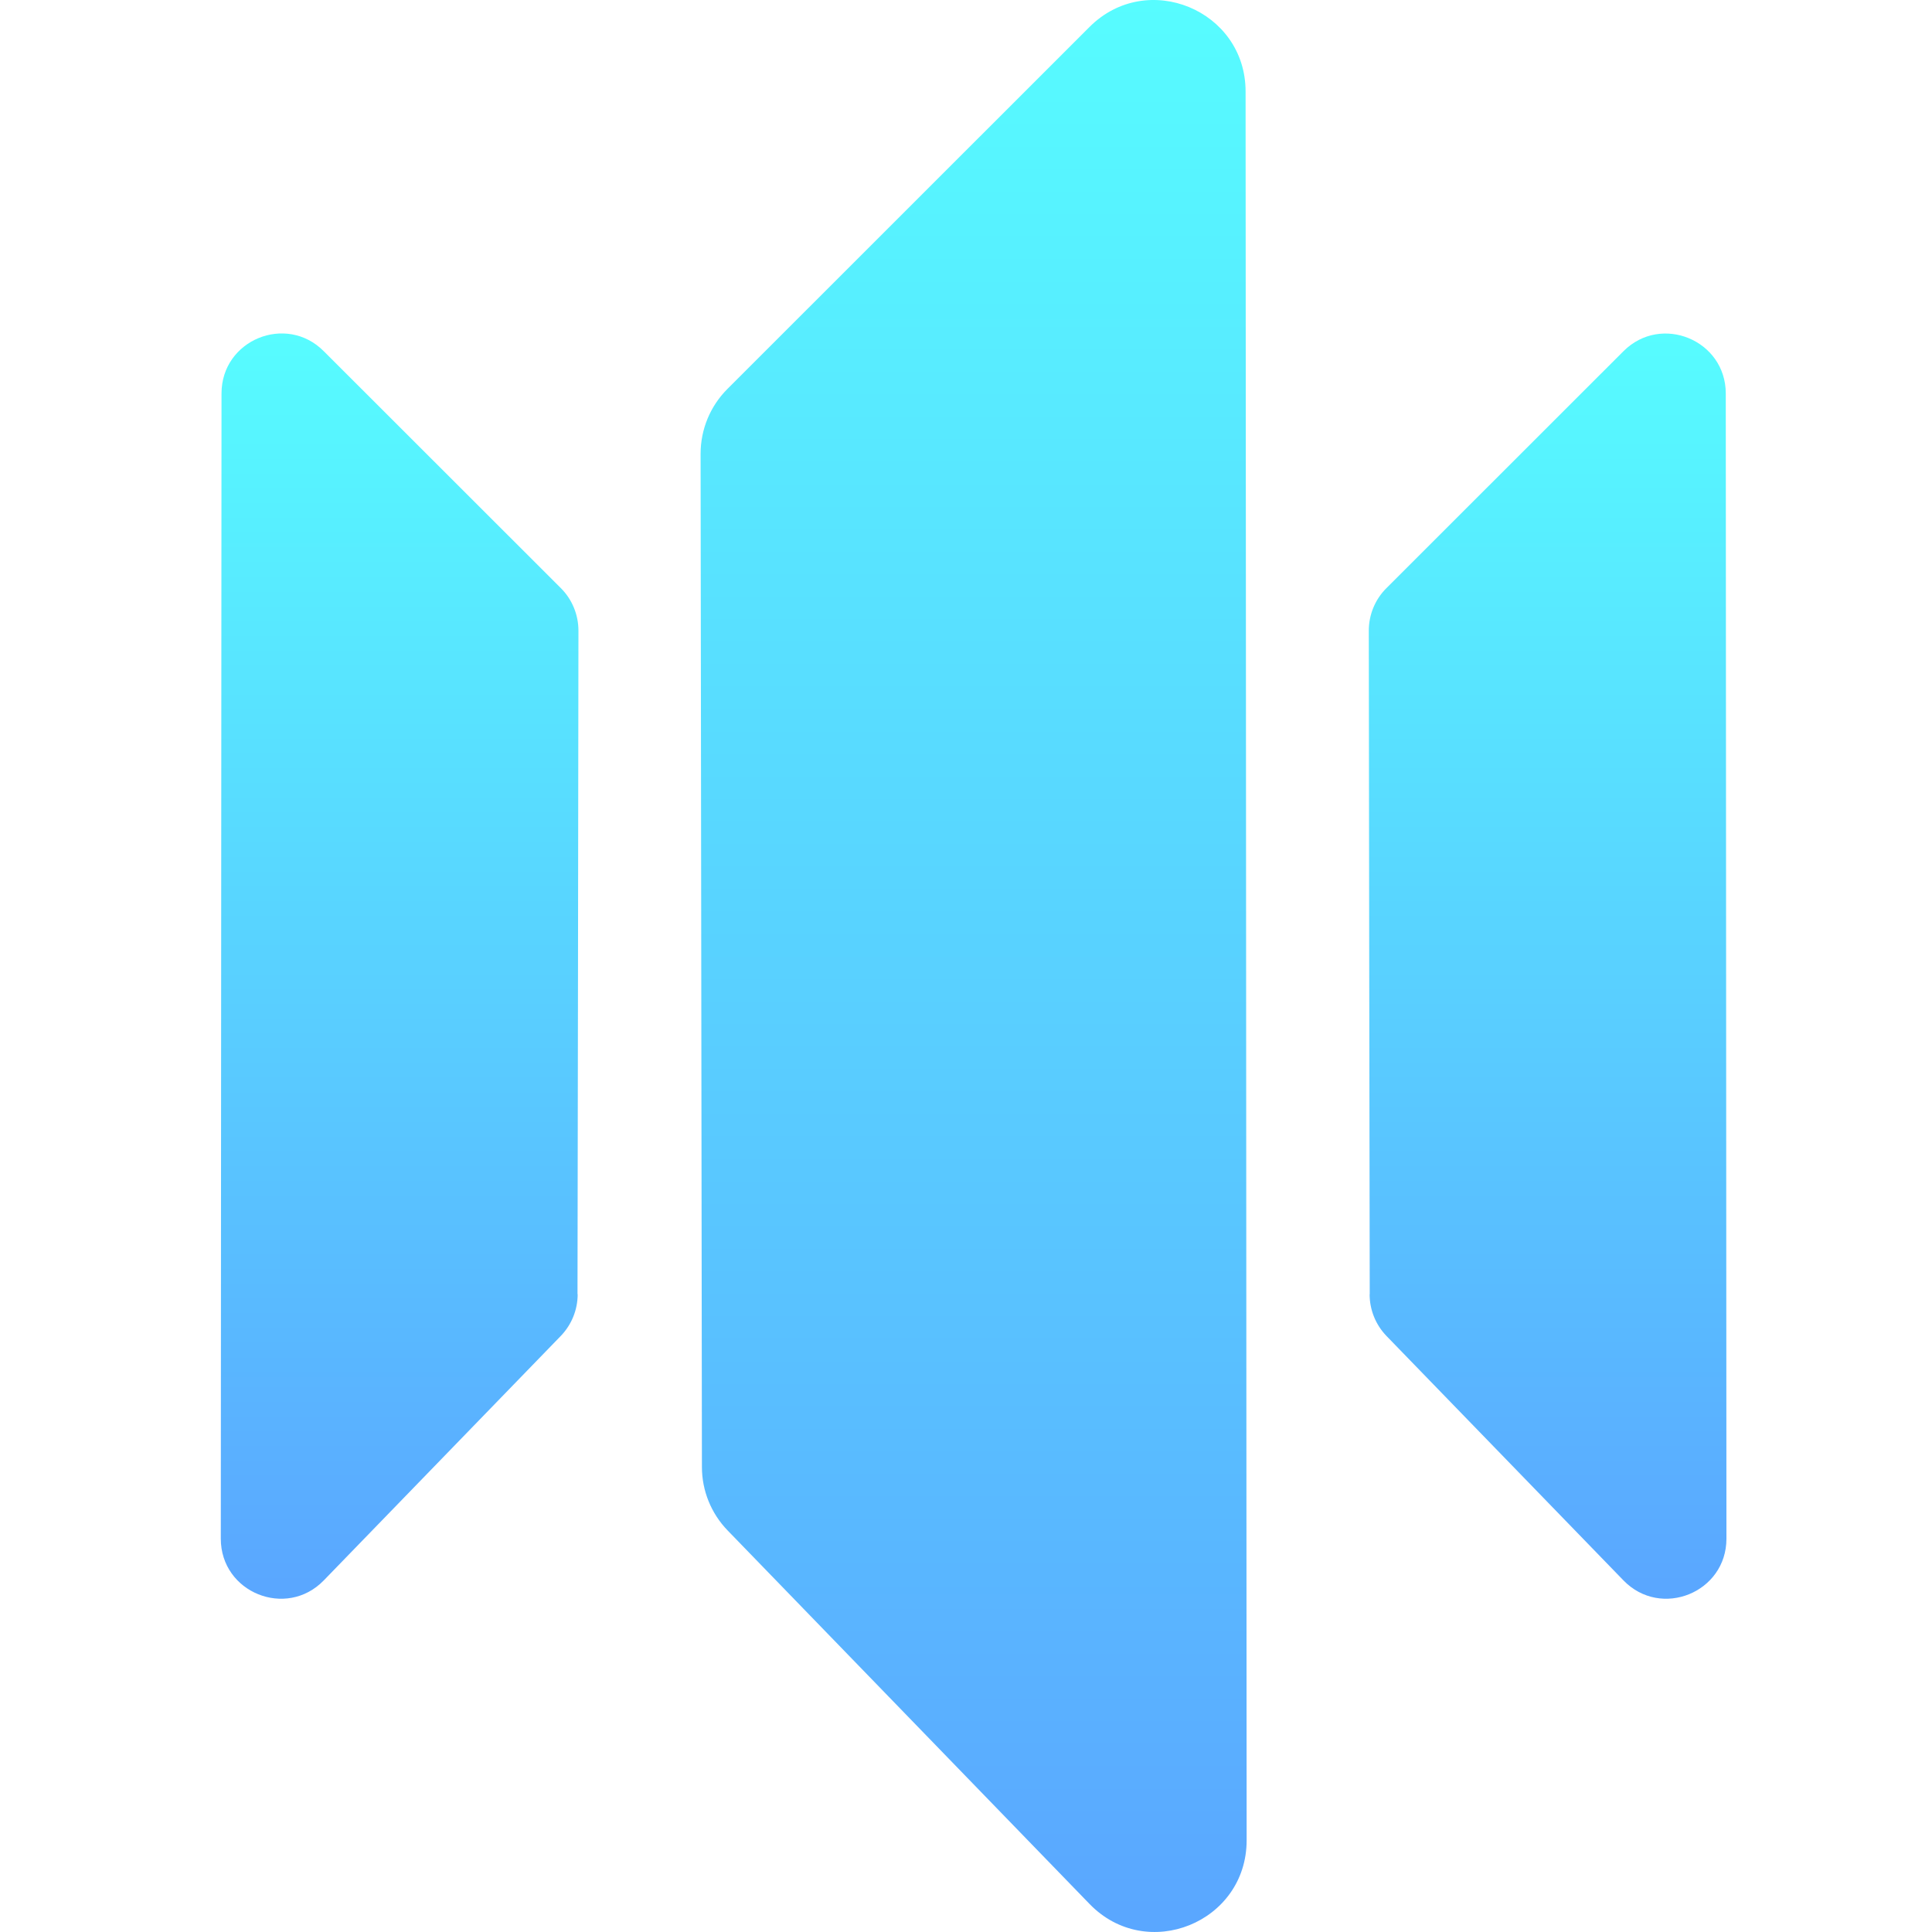
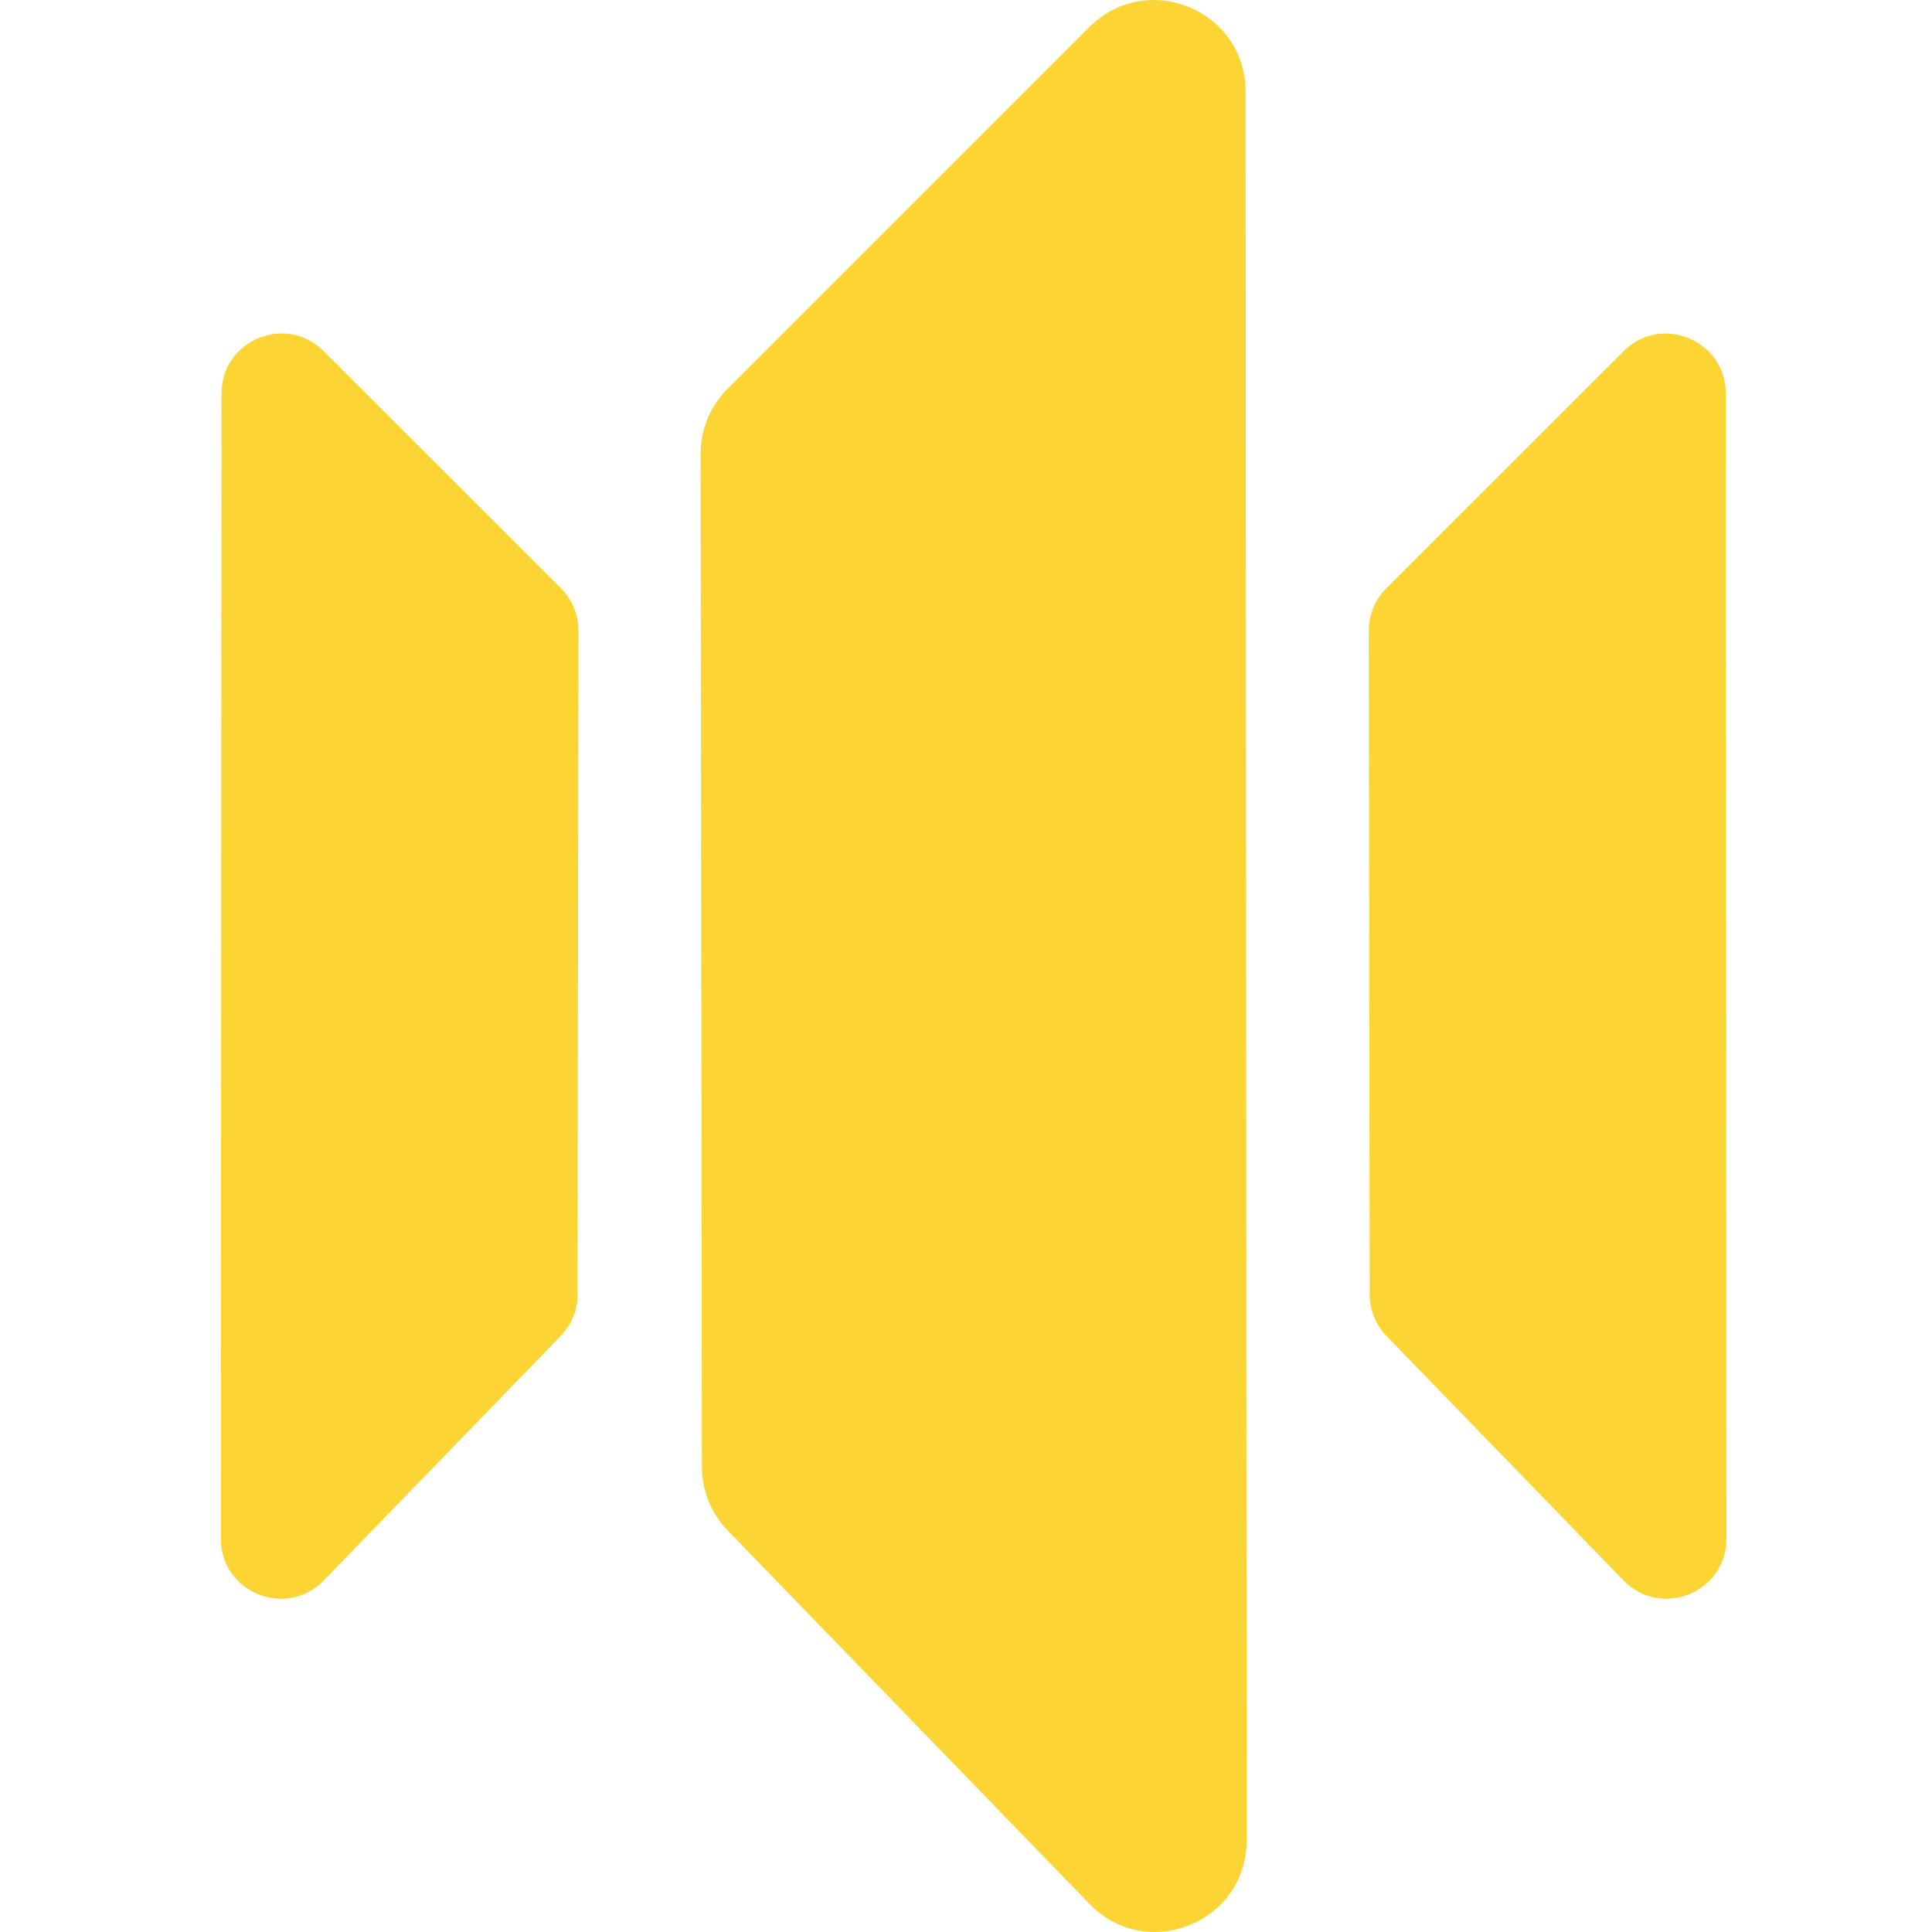
<svg xmlns="http://www.w3.org/2000/svg" width="35" height="35" viewBox="0 0 35 35" fill="none">
-   <path d="M12.716 26.578L12.692 8.22C12.692 7.78 12.866 7.358 13.178 7.046L19.738 0.488C20.78 -0.554 22.565 0.183 22.565 1.658L22.584 33.339C22.584 34.829 20.774 35.562 19.738 34.492L13.182 27.726C12.883 27.417 12.716 27.006 12.716 26.576V26.578Z" fill="url(#paint0_linear_210_6)" />
-   <path d="M24.814 23.445L24.805 17.576L24.797 11.425C24.797 11.137 24.911 10.859 25.115 10.656L29.411 6.362C30.094 5.679 31.264 6.162 31.264 7.129L31.276 27.875C31.276 28.85 30.091 29.331 29.411 28.631L25.117 24.202C24.922 24 24.812 23.729 24.812 23.447L24.814 23.445Z" fill="url(#paint1_linear_210_6)" />
-   <path d="M10.462 23.445L10.471 17.576L10.479 11.425C10.479 11.137 10.365 10.859 10.162 10.656L5.865 6.362C5.183 5.677 4.013 6.16 4.013 7.127L4 27.875C4 28.85 5.185 29.331 5.865 28.631L10.159 24.202C10.354 24 10.465 23.729 10.465 23.447L10.462 23.445Z" fill="url(#paint2_linear_210_6)" />
-   <defs>
-     <linearGradient id="paint0_linear_210_6" x1="17.639" y1="0.001" x2="17.639" y2="35.003" gradientUnits="userSpaceOnUse">
-       <stop stop-color="#57FCFF" />
-       <stop offset="0.99" stop-color="#5AA7FF" />
-     </linearGradient>
-     <linearGradient id="paint1_linear_210_6" x1="28.04" y1="6.042" x2="28.04" y2="28.962" gradientUnits="userSpaceOnUse">
-       <stop stop-color="#57FCFF" />
-       <stop offset="0.99" stop-color="#5AA7FF" />
-     </linearGradient>
-     <linearGradient id="paint2_linear_210_6" x1="7.239" y1="6.042" x2="7.239" y2="28.962" gradientUnits="userSpaceOnUse">
-       <stop stop-color="#57FCFF" />
-       <stop offset="0.99" stop-color="#5AA7FF" />
-     </linearGradient>
-   </defs>
+   <path d="M12.716 26.578L12.692 8.22C12.692 7.78 12.866 7.358 13.178 7.046L19.738 0.488C20.78 -0.554 22.565 0.183 22.565 1.658L22.584 33.339C22.584 34.829 20.774 35.562 19.738 34.492L13.182 27.726C12.883 27.417 12.716 27.006 12.716 26.576V26.578Z" fill="#FCD535" />
+   <path d="M24.814 23.445L24.805 17.576L24.797 11.425C24.797 11.137 24.911 10.859 25.115 10.656L29.411 6.362C30.094 5.679 31.264 6.162 31.264 7.129L31.276 27.875C31.276 28.85 30.091 29.331 29.411 28.631L25.117 24.202C24.922 24 24.812 23.729 24.812 23.447L24.814 23.445Z" fill="#FCD535" />
+   <path d="M10.462 23.445L10.471 17.576L10.479 11.425C10.479 11.137 10.365 10.859 10.162 10.656L5.865 6.362C5.183 5.677 4.013 6.16 4.013 7.127L4 27.875C4 28.85 5.185 29.331 5.865 28.631L10.159 24.202C10.354 24 10.465 23.729 10.465 23.447L10.462 23.445Z" fill="#FCD535" />
</svg>
